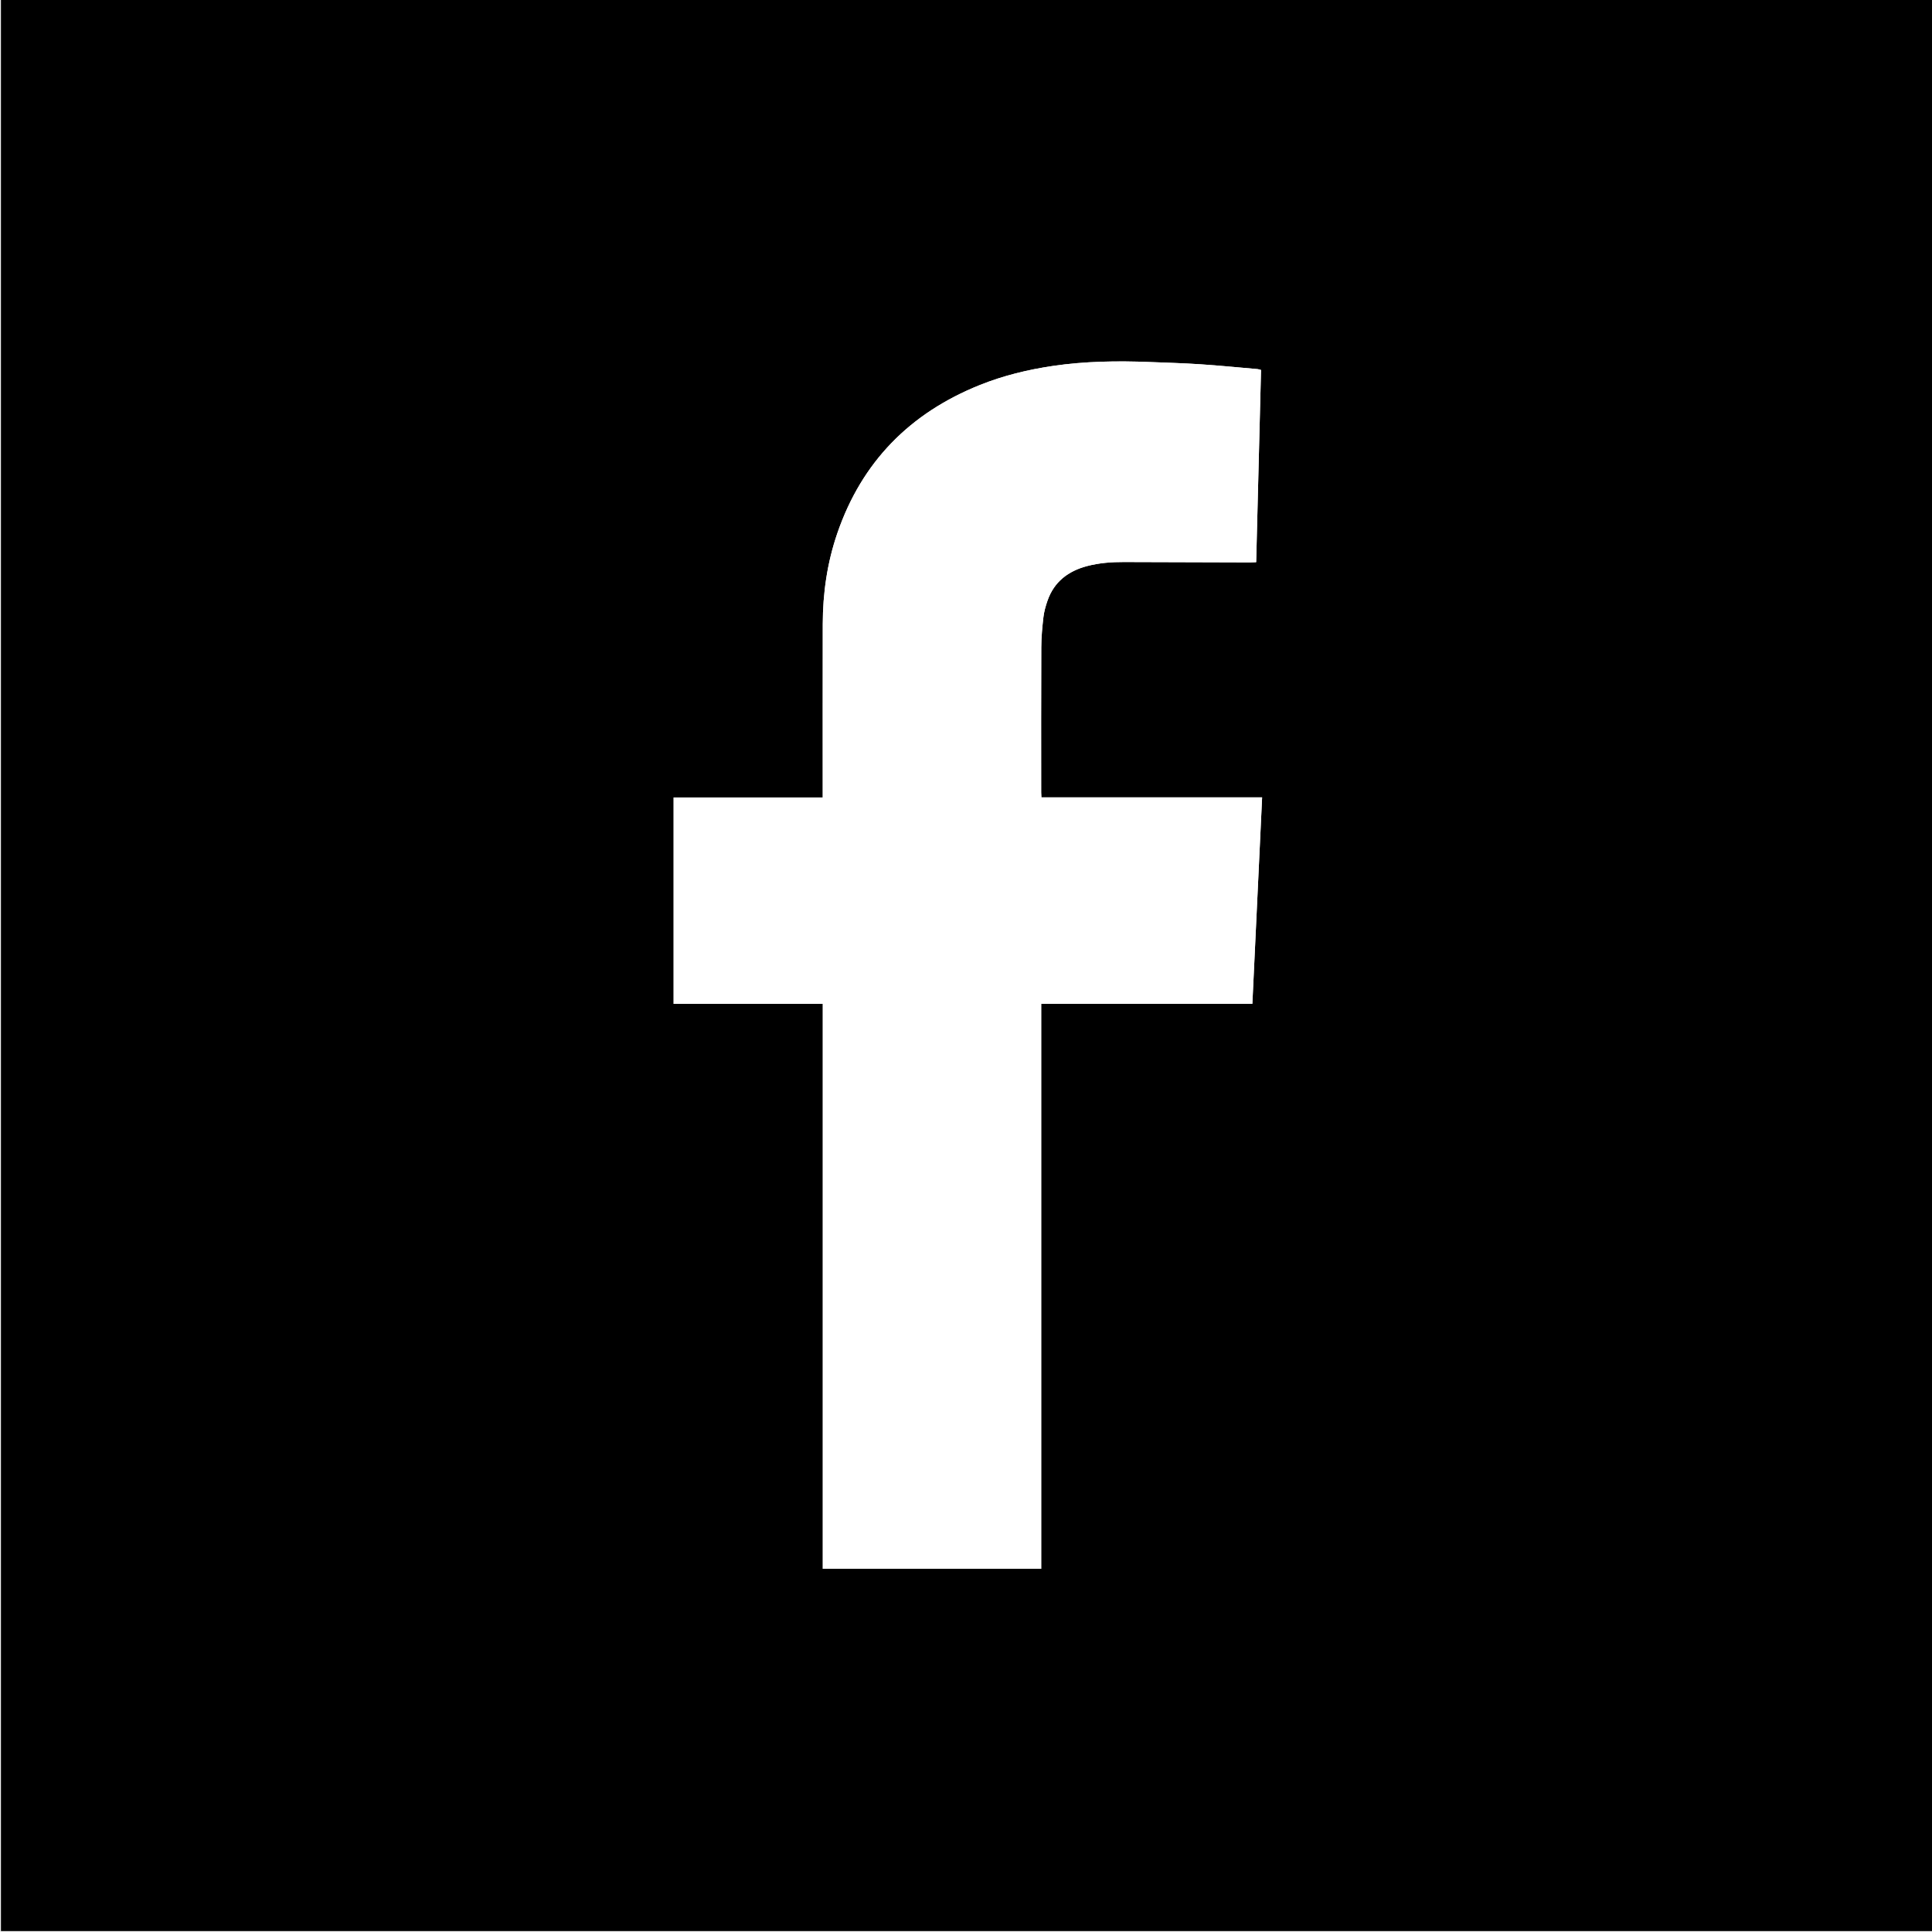
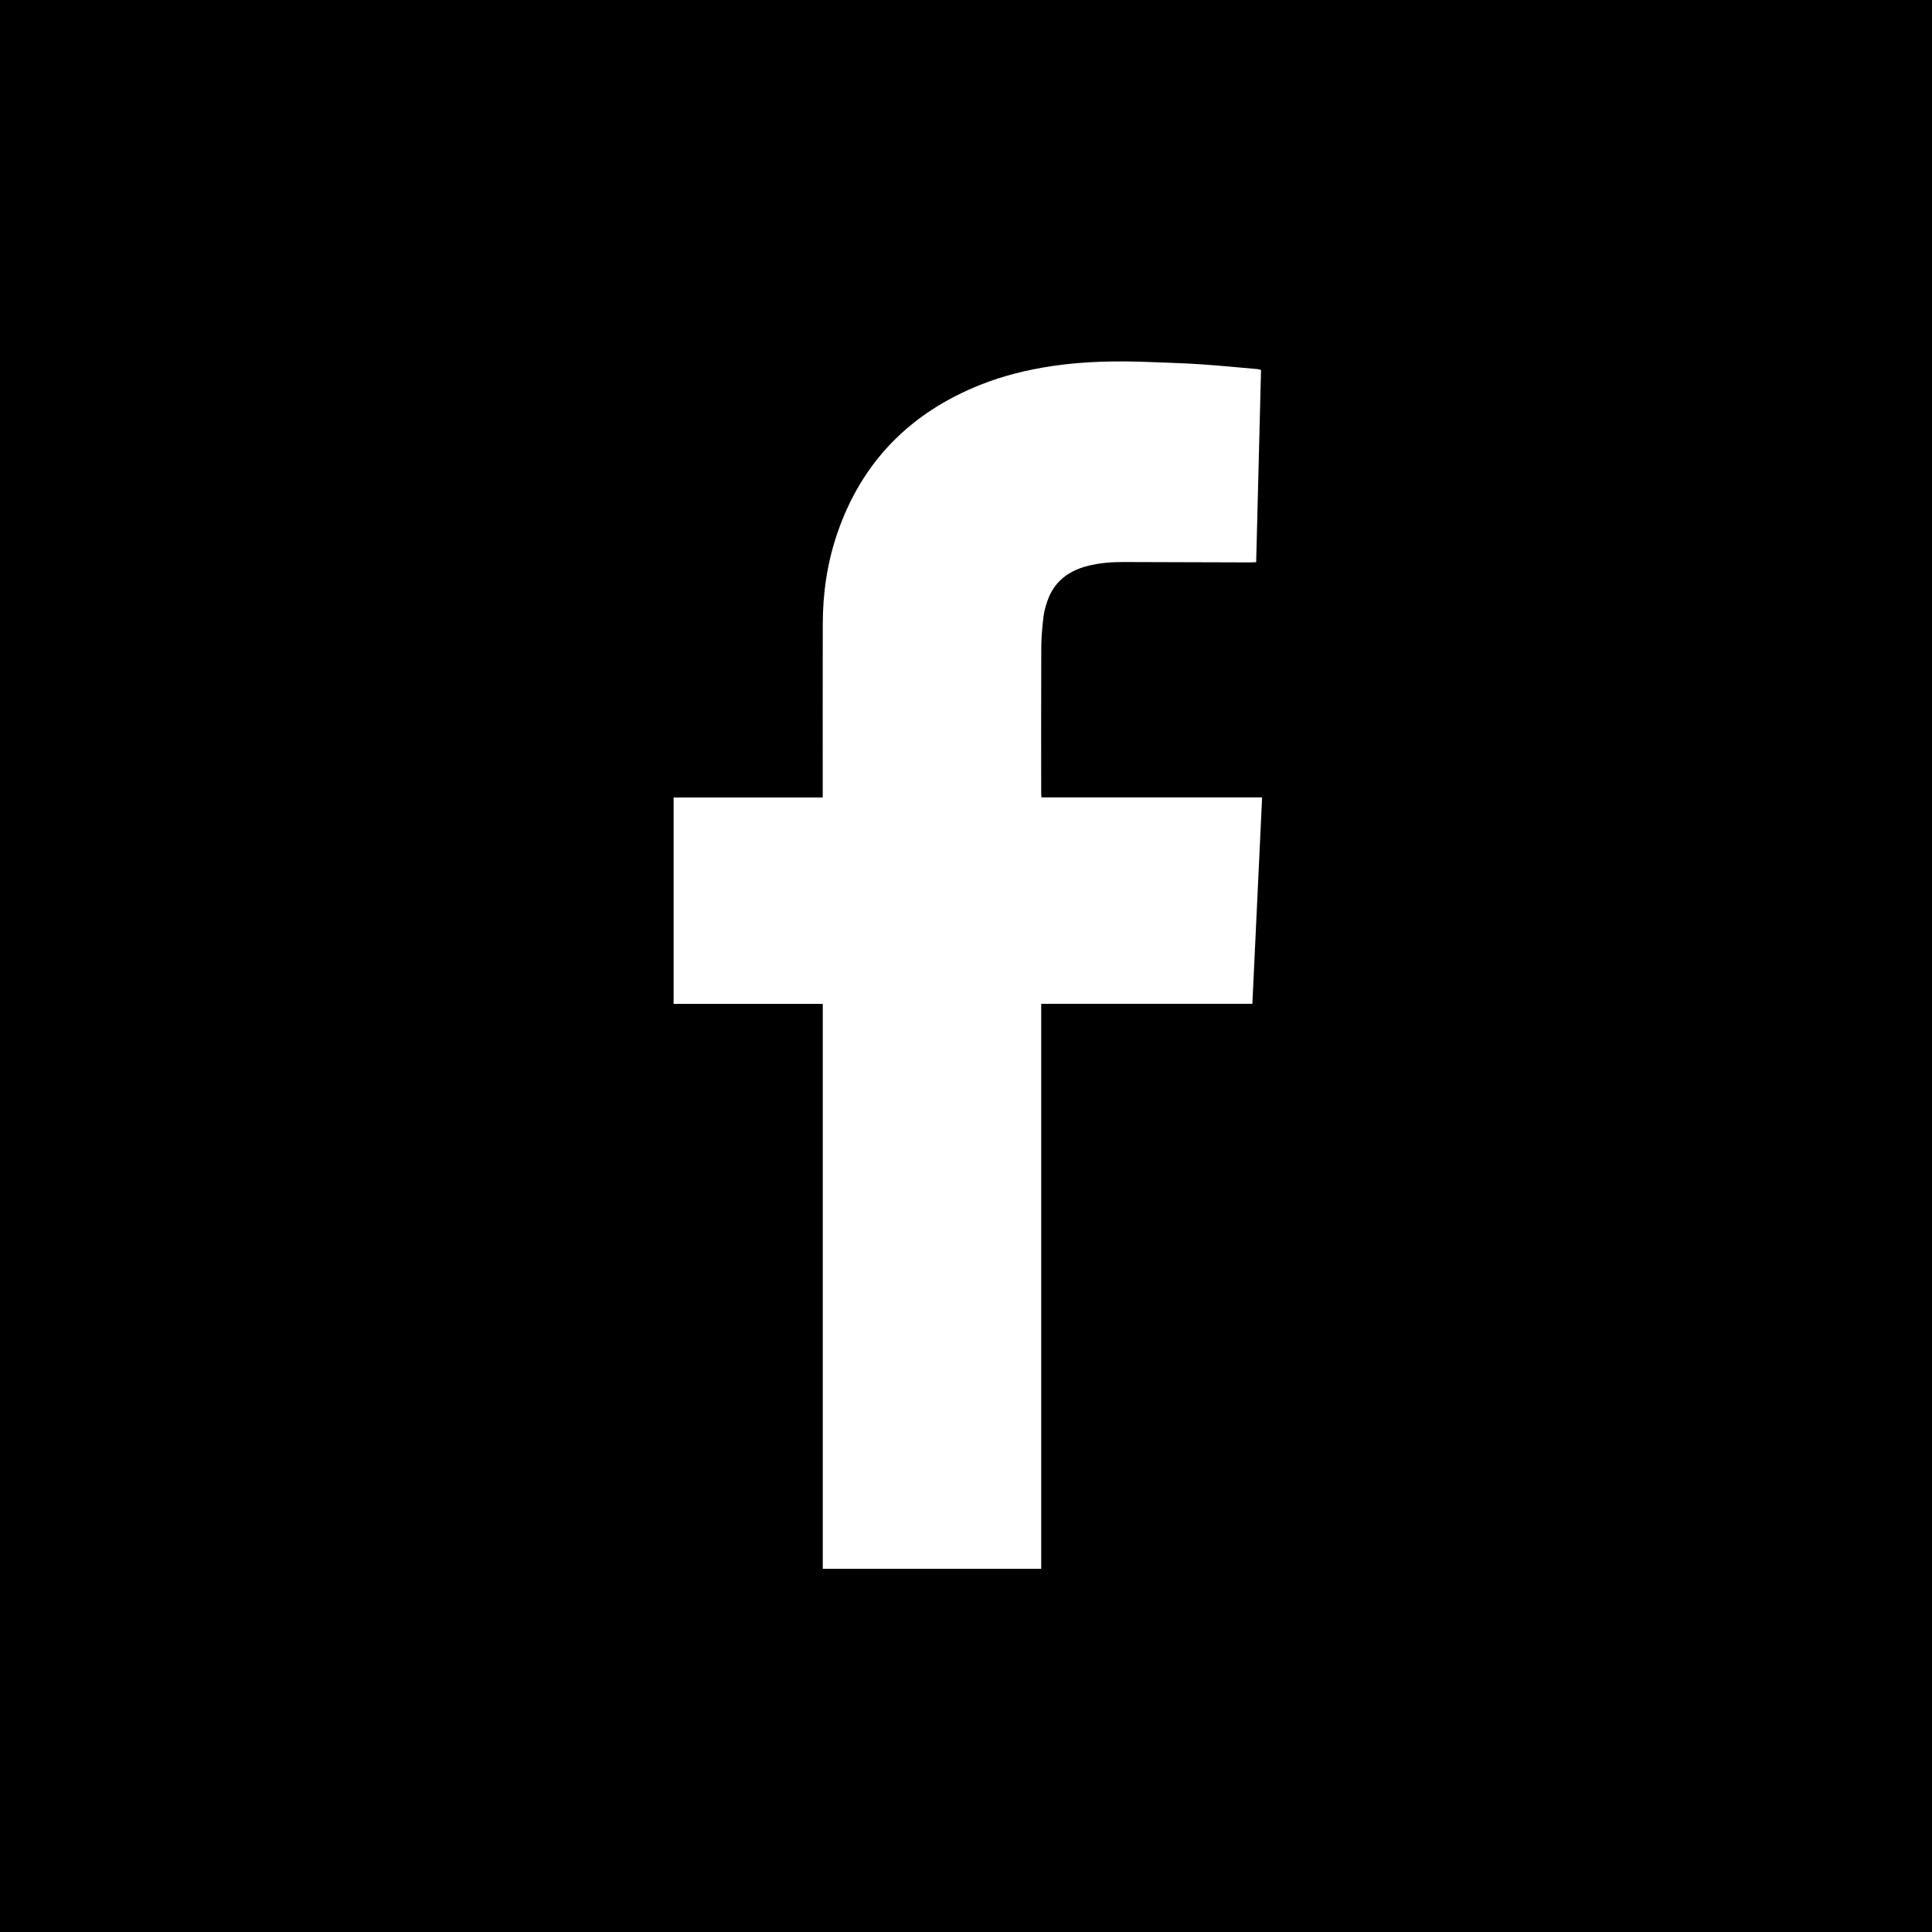
- <svg xmlns="http://www.w3.org/2000/svg" version="1.1" id="Layer_1" x="0px" y="0px" width="1042px" height="1042px" viewBox="0 0 1042 1042" enable-background="new 0 0 1042 1042" xml:space="preserve">
-   <g>
-     <path d="M0.509,1041.509c0-347.333,0-694.667,0-1042c347.333,0,694.667,0,1042,0c0,347.333,0,694.667,0,1042   C695.176,1041.509,347.842,1041.509,0.509,1041.509z M561.666,430.064c-0.052-1.131-0.117-1.88-0.117-2.629   c-0.004-26.115-0.064-52.23,0.052-78.345c0.024-5.406,0.525-10.831,1.151-16.207c0.349-2.999,1.195-5.988,2.187-8.854   c3.558-10.275,11.164-16.04,21.408-18.733c6.526-1.716,13.183-2.199,19.902-2.175c22.638,0.083,45.277,0.144,67.915,0.206   c1.067,0.003,2.135-0.07,3.338-0.112c0.877-34.722,1.747-69.18,2.619-103.68c-0.77-0.196-1.329-0.422-1.904-0.472   c-10.297-0.895-20.586-1.917-30.898-2.603c-9.047-0.602-18.118-0.848-27.181-1.205c-17.475-0.689-34.91-0.454-52.26,2.107   c-13.543,1.999-26.769,5.211-39.479,10.317c-37.61,15.107-63.61,41.436-76.823,79.974c-5.436,15.854-7.802,32.244-7.83,48.969   c-0.049,30.1-0.016,60.2-0.016,90.3c0,0.98,0,1.96,0,3.192c-27.039,0-53.704,0-80.422,0c0,37.188,0,74.115,0,111.319   c26.816,0,53.476,0,80.447,0c0,101.712,0,203.147,0,304.679c39.365,0,78.417,0,117.81,0c0-101.567,0-202.999,0-304.71   c38.109,0,75.879,0,113.881,0c1.757-37.214,3.502-74.159,5.258-111.339C640.903,430.064,601.426,430.064,561.666,430.064z" />
-     <path fill="#FFFFFF" d="M561.666,430.064c39.76,0,79.238,0,119.038,0c-1.756,37.18-3.501,74.126-5.258,111.339   c-38.002,0-75.772,0-113.881,0c0,101.711,0,203.143,0,304.71c-39.393,0-78.445,0-117.81,0c0-101.532,0-202.966,0-304.679   c-26.971,0-53.631,0-80.447,0c0-37.204,0-74.131,0-111.319c26.718,0,53.383,0,80.422,0c0-1.231,0-2.212,0-3.192   c0.001-30.1-0.033-60.2,0.016-90.3c0.027-16.725,2.394-33.115,7.83-48.969c13.213-38.538,39.214-64.868,76.823-79.974   c12.711-5.106,25.936-8.318,39.479-10.317c17.35-2.561,34.785-2.796,52.26-2.107c9.062,0.357,18.134,0.603,27.181,1.205   c10.312,0.686,20.601,1.708,30.898,2.603c0.575,0.05,1.134,0.276,1.904,0.472c-0.871,34.501-1.742,68.958-2.619,103.68   c-1.203,0.042-2.271,0.115-3.338,0.112c-22.638-0.062-45.277-0.123-67.915-0.206c-6.72-0.025-13.377,0.459-19.902,2.175   c-10.244,2.693-17.85,8.458-21.408,18.733c-0.992,2.866-1.838,5.855-2.187,8.854c-0.626,5.376-1.128,10.8-1.151,16.207   c-0.115,26.115-0.055,52.23-0.052,78.345C561.549,428.184,561.613,428.933,561.666,430.064z" />
+ <svg xmlns="http://www.w3.org/2000/svg" version="1.1" x="0px" y="0px" width="1042px" height="1042px" viewBox="0 0 1042 1042" enable-background="new 0 0 1042 1042" xml:space="preserve">
+   <g id="Layer_2">
+     <rect width="1042" height="1042" />
+   </g>
+   <g id="Layer_1">
+     <g>
+       <path d="M0.509,1041.509c0-347.333,0-694.667,0-1042c347.333,0,694.667,0,1042,0c0,347.333,0,694.667,0,1042    C695.176,1041.509,347.842,1041.509,0.509,1041.509z M561.666,430.064c-0.052-1.131-0.117-1.88-0.117-2.629    c-0.004-26.115-0.064-52.23,0.052-78.345c0.024-5.406,0.525-10.831,1.151-16.207c0.349-2.999,1.195-5.988,2.187-8.854    c3.558-10.275,11.164-16.04,21.408-18.733c6.526-1.716,13.183-2.199,19.902-2.175c22.638,0.083,45.277,0.144,67.915,0.206    c1.067,0.003,2.135-0.07,3.338-0.112c0.877-34.722,1.747-69.18,2.619-103.68c-0.77-0.196-1.329-0.422-1.904-0.472    c-10.297-0.895-20.586-1.917-30.898-2.603c-9.047-0.602-18.118-0.848-27.181-1.205c-17.475-0.689-34.91-0.454-52.26,2.107    c-13.543,1.999-26.769,5.211-39.479,10.317c-37.61,15.107-63.61,41.436-76.823,79.974c-5.436,15.854-7.802,32.244-7.83,48.969    c-0.049,30.1-0.016,60.2-0.016,90.3c0,0.98,0,1.96,0,3.192c-27.039,0-53.704,0-80.422,0c0,37.188,0,74.115,0,111.319    c26.816,0,53.476,0,80.447,0c0,101.712,0,203.147,0,304.679c39.365,0,78.417,0,117.81,0c0-101.567,0-202.999,0-304.71    c38.109,0,75.879,0,113.881,0c1.757-37.214,3.502-74.159,5.258-111.339C640.903,430.064,601.426,430.064,561.666,430.064z" />
+       <path fill="#FFFFFF" d="M561.666,430.064c39.76,0,79.238,0,119.038,0c-1.756,37.18-3.501,74.126-5.258,111.339    c-38.002,0-75.772,0-113.881,0c0,101.711,0,203.143,0,304.71c-39.393,0-78.445,0-117.81,0c0-101.532,0-202.966,0-304.679    c-26.971,0-53.631,0-80.447,0c0-37.204,0-74.131,0-111.319c26.718,0,53.383,0,80.422,0c0-1.231,0-2.212,0-3.192    c0.001-30.1-0.033-60.2,0.016-90.3c0.027-16.725,2.394-33.115,7.83-48.969c13.213-38.538,39.214-64.868,76.823-79.974    c12.711-5.106,25.936-8.318,39.479-10.317c17.35-2.561,34.785-2.796,52.26-2.107c9.062,0.357,18.134,0.603,27.181,1.205    c10.312,0.686,20.601,1.708,30.898,2.603c0.575,0.05,1.134,0.276,1.904,0.472c-0.871,34.501-1.742,68.958-2.619,103.68    c-1.203,0.042-2.271,0.115-3.338,0.112c-22.638-0.062-45.277-0.123-67.915-0.206c-6.72-0.025-13.377,0.459-19.902,2.175    c-10.244,2.693-17.85,8.458-21.408,18.733c-0.992,2.866-1.838,5.855-2.187,8.854c-0.626,5.376-1.128,10.8-1.151,16.207    c-0.115,26.115-0.055,52.23-0.052,78.345C561.549,428.184,561.613,428.933,561.666,430.064z" />
+     </g>
  </g>
</svg>
